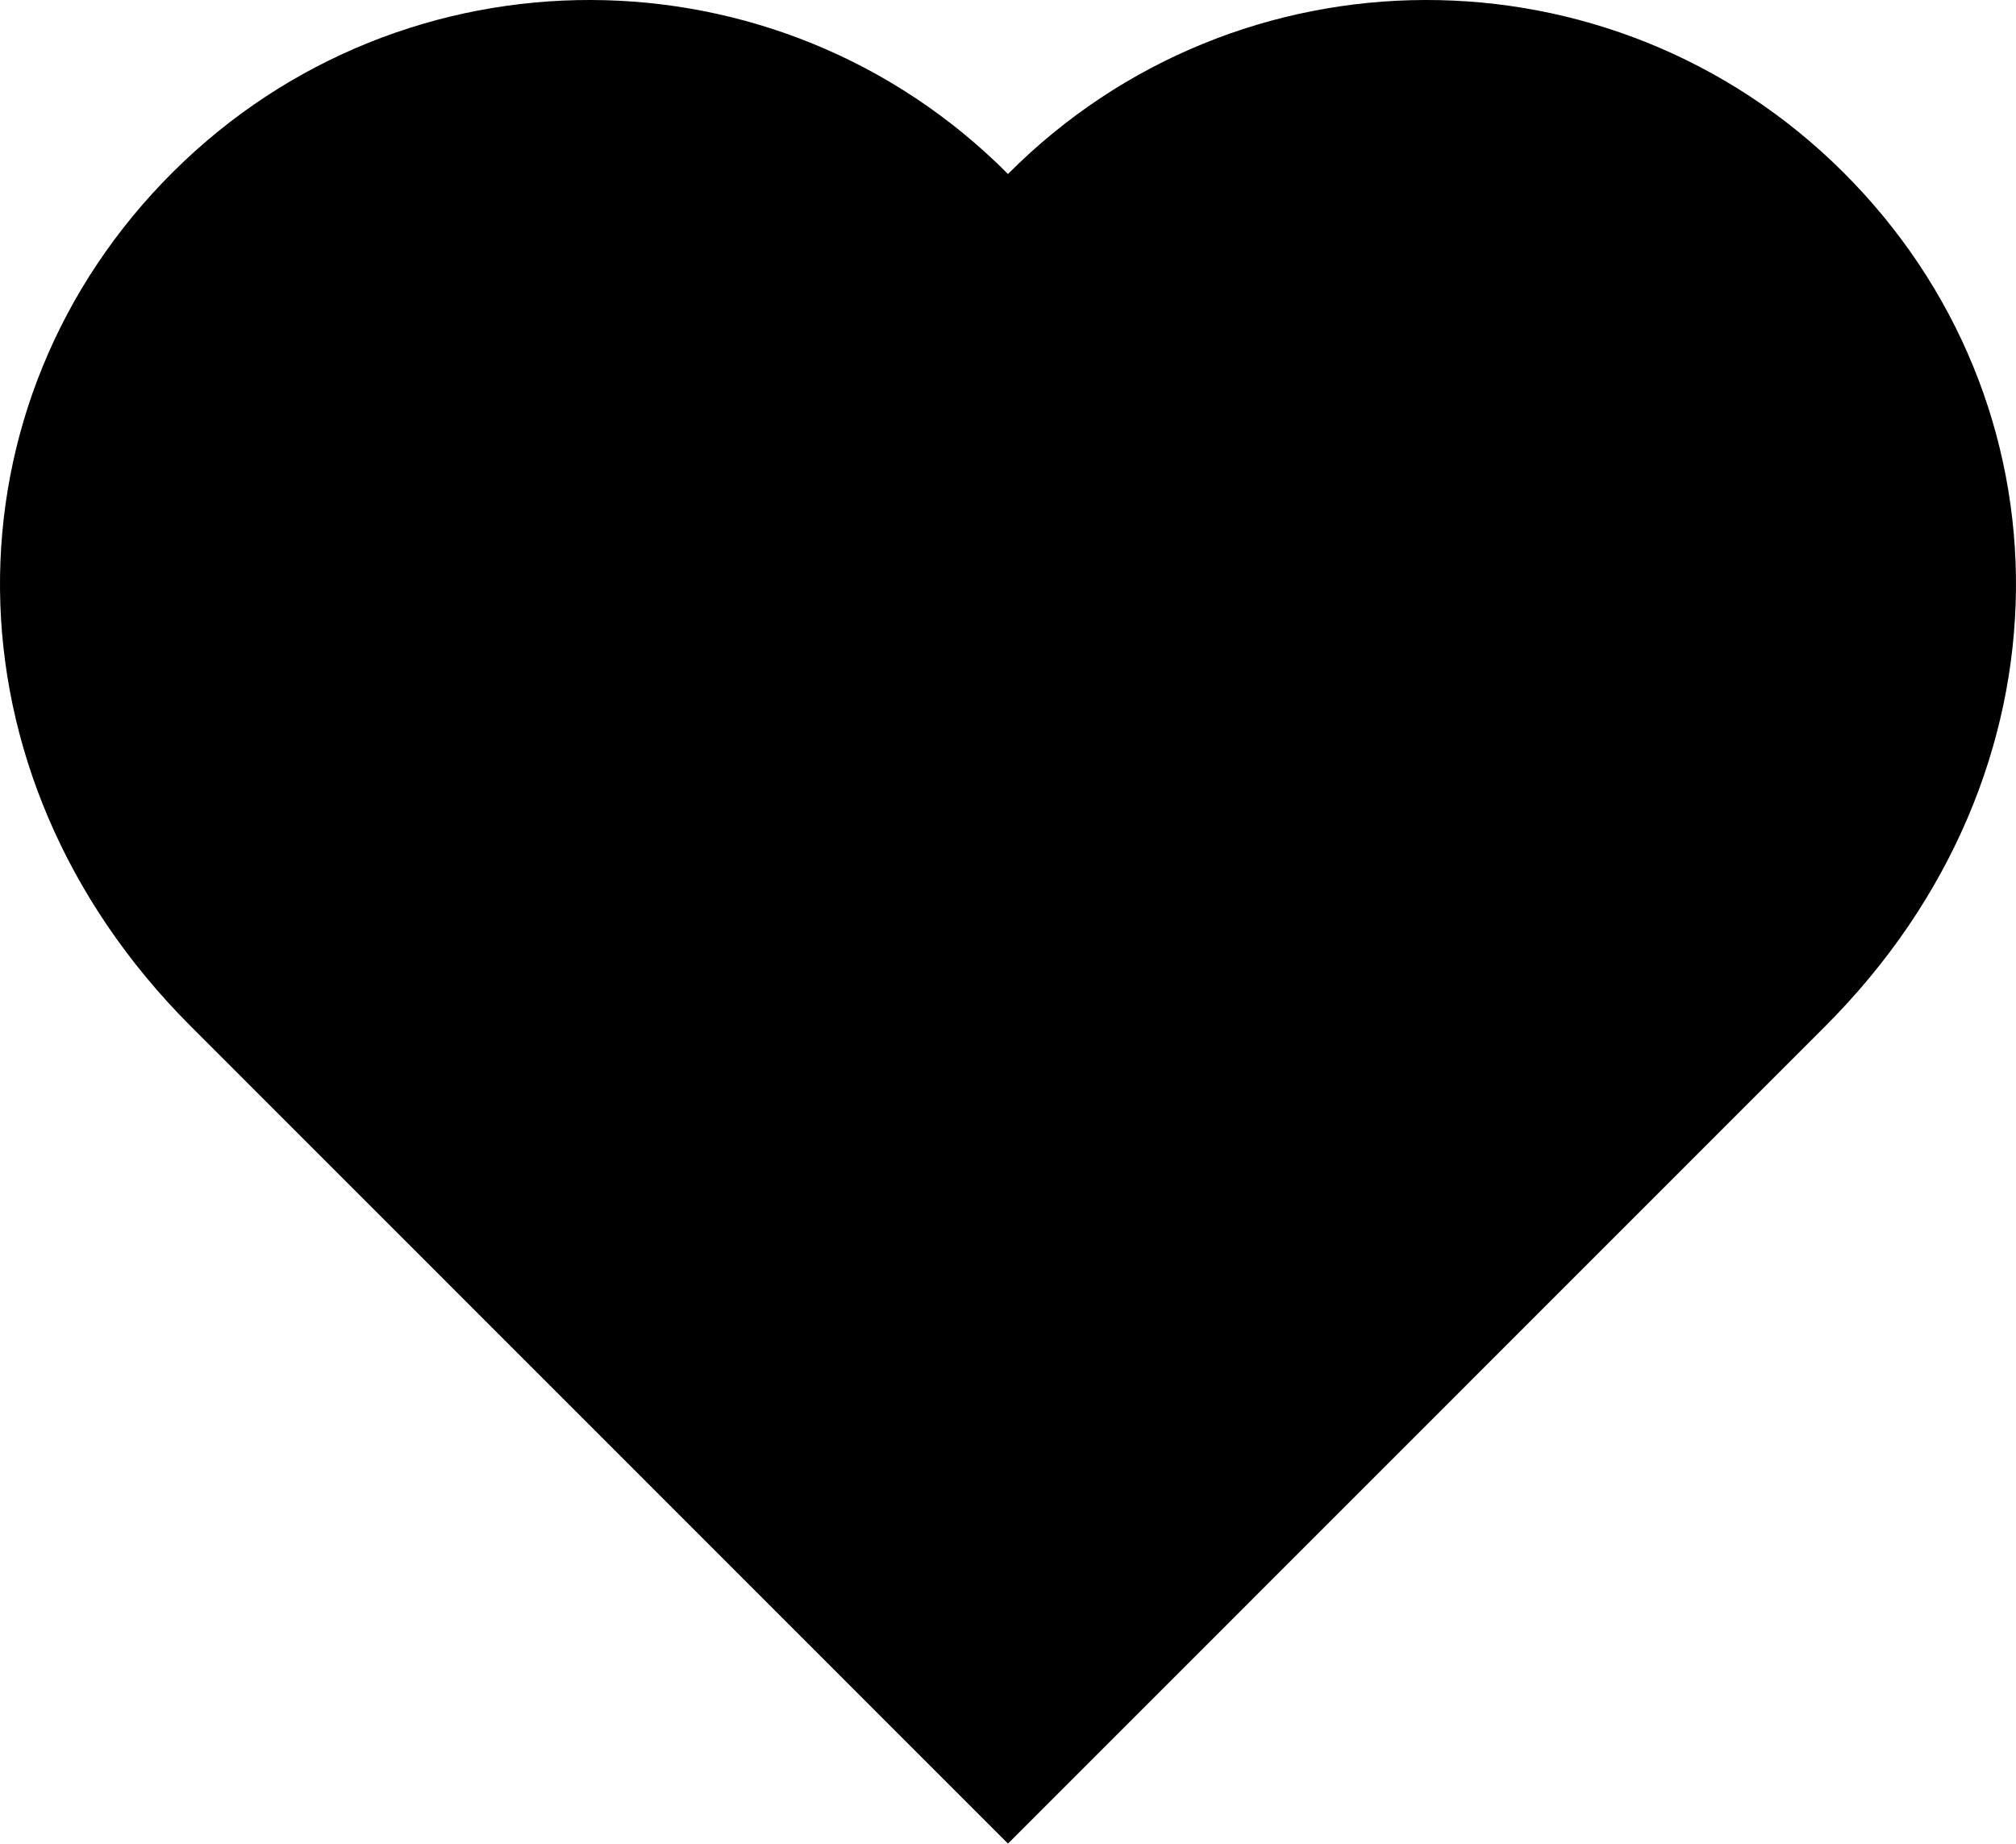
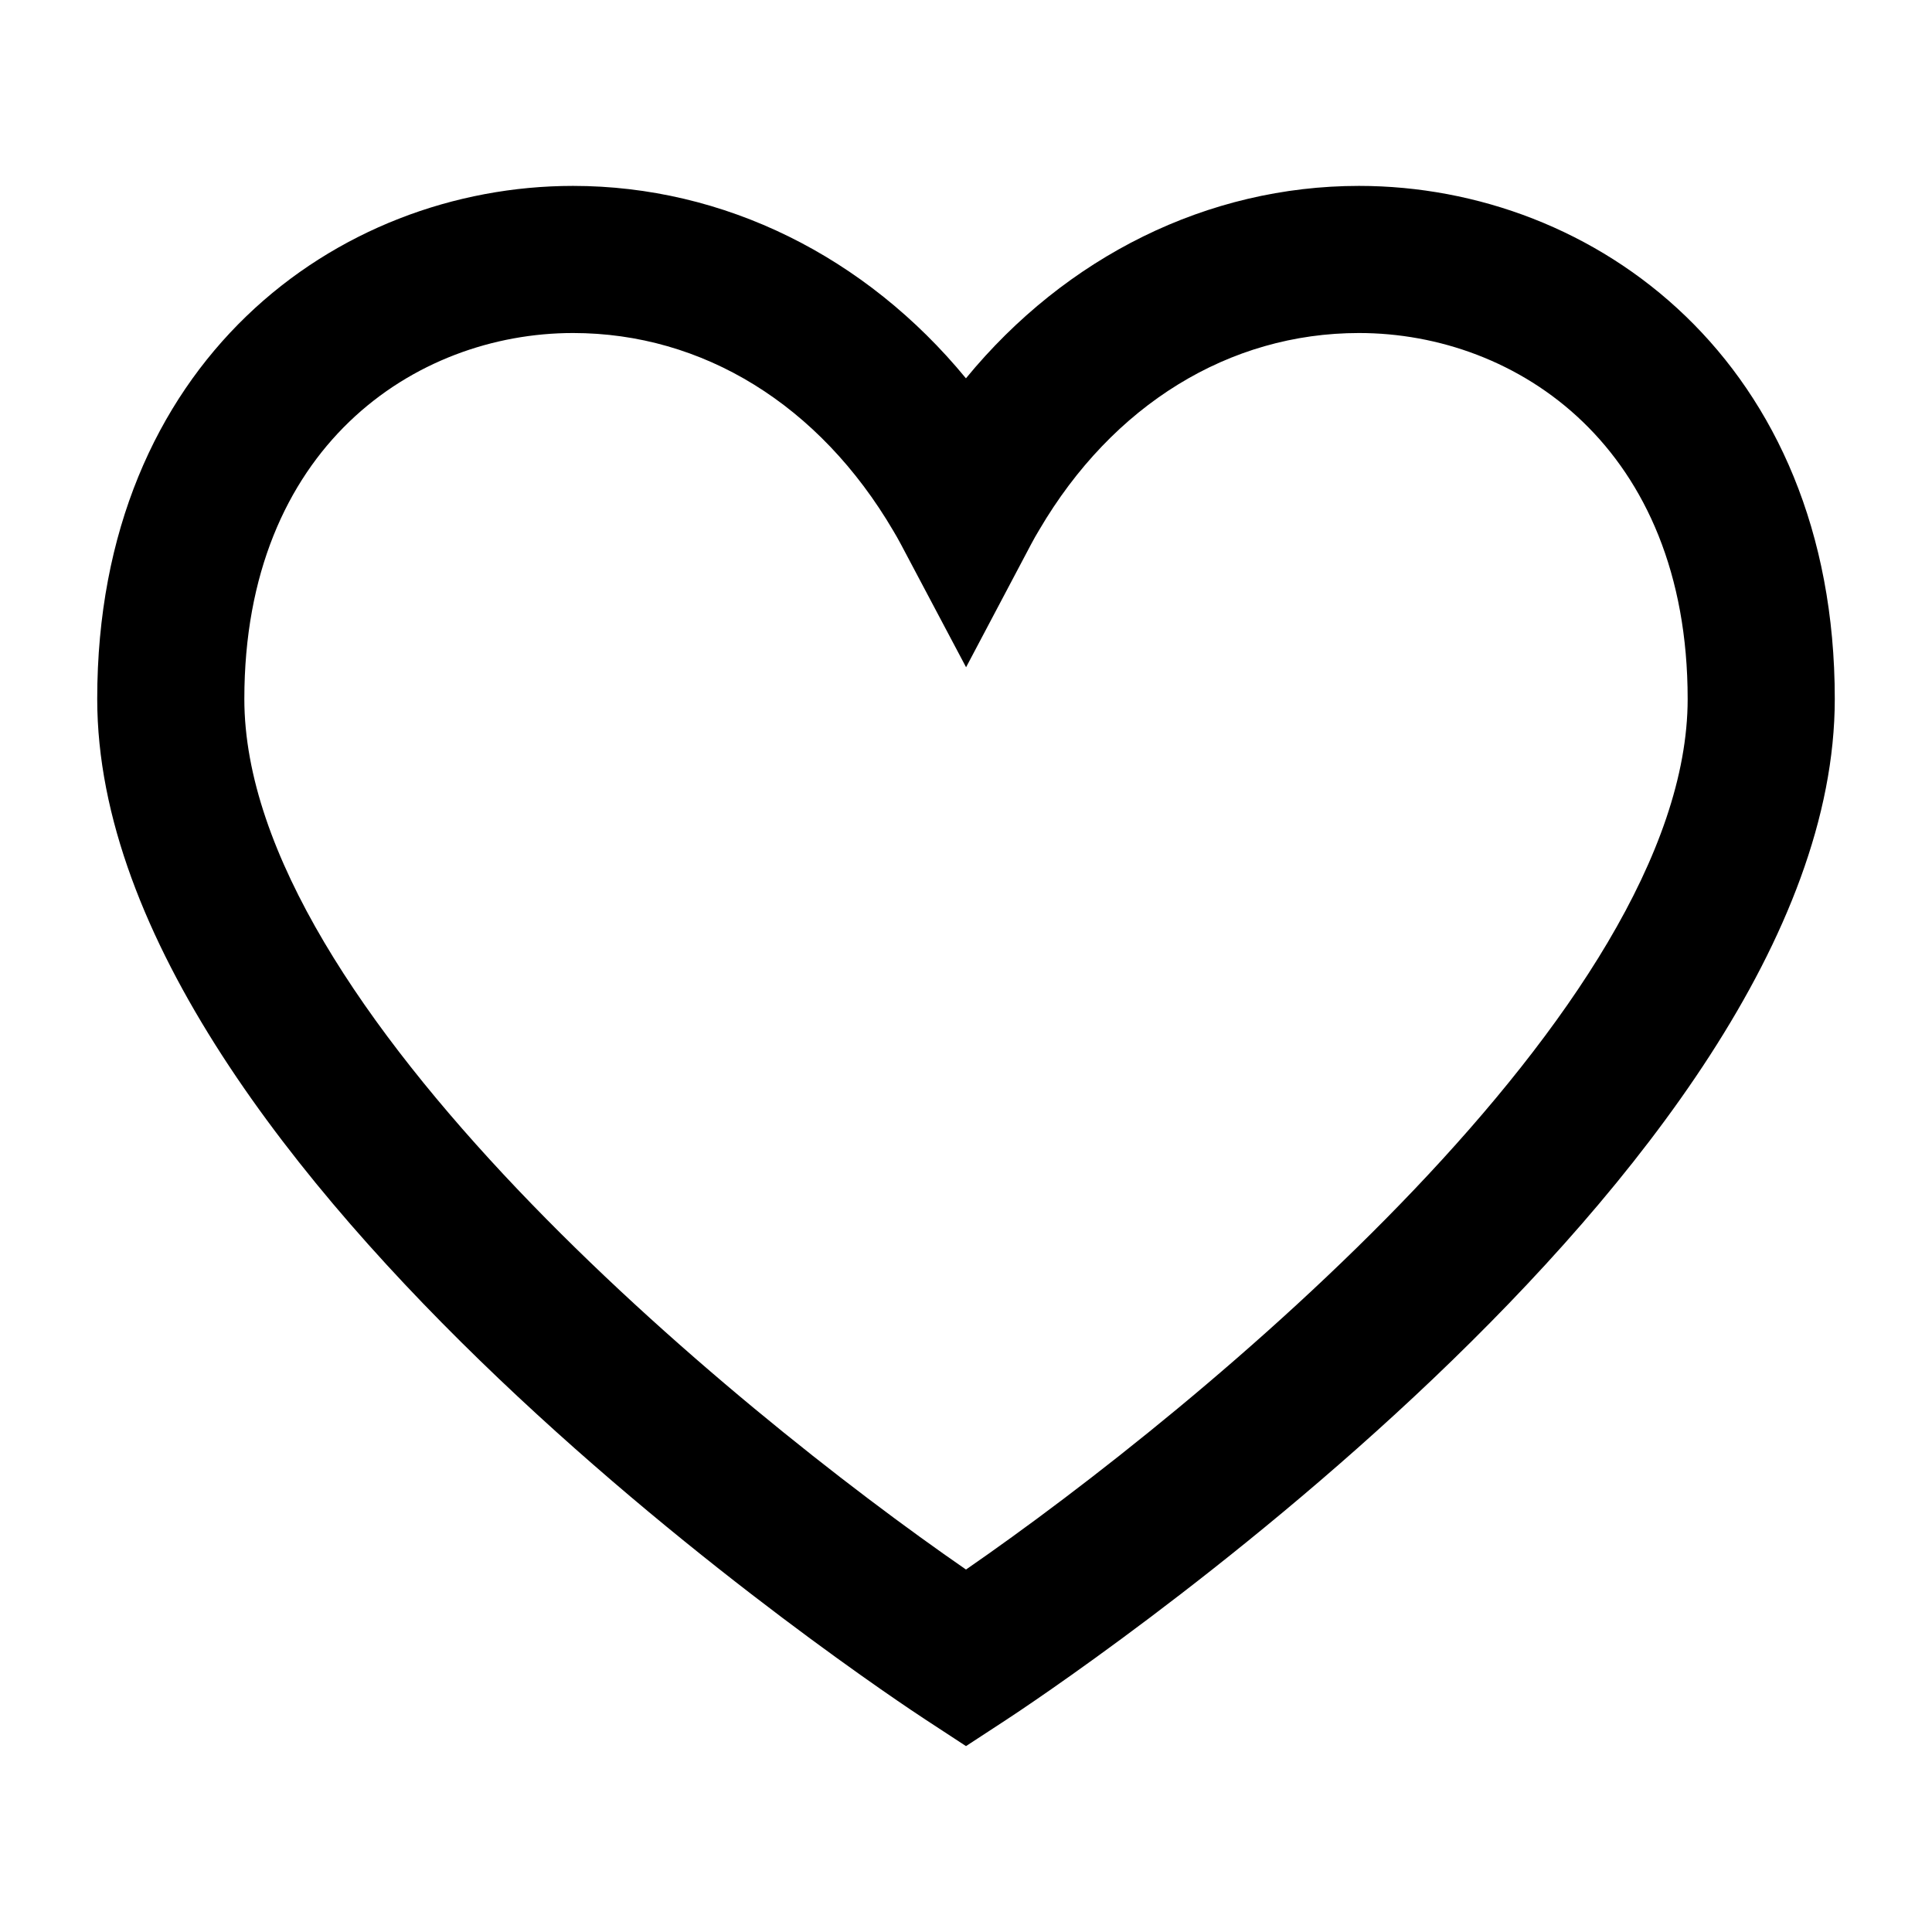
- <svg xmlns="http://www.w3.org/2000/svg" version="1.0" x="0px" y="0px" viewBox="0 0 100 91.46" enable-background="new 0 0 100 91.46" xml:space="preserve">
-   <path d="M49.999,91.46c3.944-3.943,26.458-26.47,40.533-40.543c12.61-12.611,12.341-30.992,0.876-42.395  C79.943-2.884,61.404-2.834,49.999,8.632C38.595-2.834,20.056-2.884,8.591,8.522C-2.874,19.925-3.142,38.306,9.467,50.917  C23.541,64.99,46.058,87.517,49.999,91.46z" />
+ <svg xmlns="http://www.w3.org/2000/svg" version="1.1" x="0px" y="0px" viewBox="0 0 100 100" enable-background="new 0 0 100 100" xml:space="preserve">
+   <path d="M50,90.378l-2.083-1.363C46.165,87.87,5.032,60.689,5.032,36.178c0-17.434,12.389-26.556,24.627-26.556  c7.823,0,15.151,3.651,20.338,9.96c5.171-6.298,12.509-9.96,20.345-9.96c12.238,0,24.626,9.122,24.626,26.556  c0,24.511-41.133,51.693-42.884,52.838L50,90.378z M29.659,17.237c-8.194,0-17.012,5.928-17.012,18.941  c0,15.951,25.25,36.7,37.353,45.061c12.103-8.36,37.353-29.11,37.353-45.061c0-13.014-8.818-18.941-17.011-18.941  c-6.718,0-12.752,3.714-16.551,10.19c-0.157,0.26-0.288,0.489-0.424,0.748l-3.363,6.362l-3.369-6.358  c-0.138-0.26-0.269-0.491-0.396-0.701C42.409,20.95,36.377,17.237,29.659,17.237z" />
</svg>
